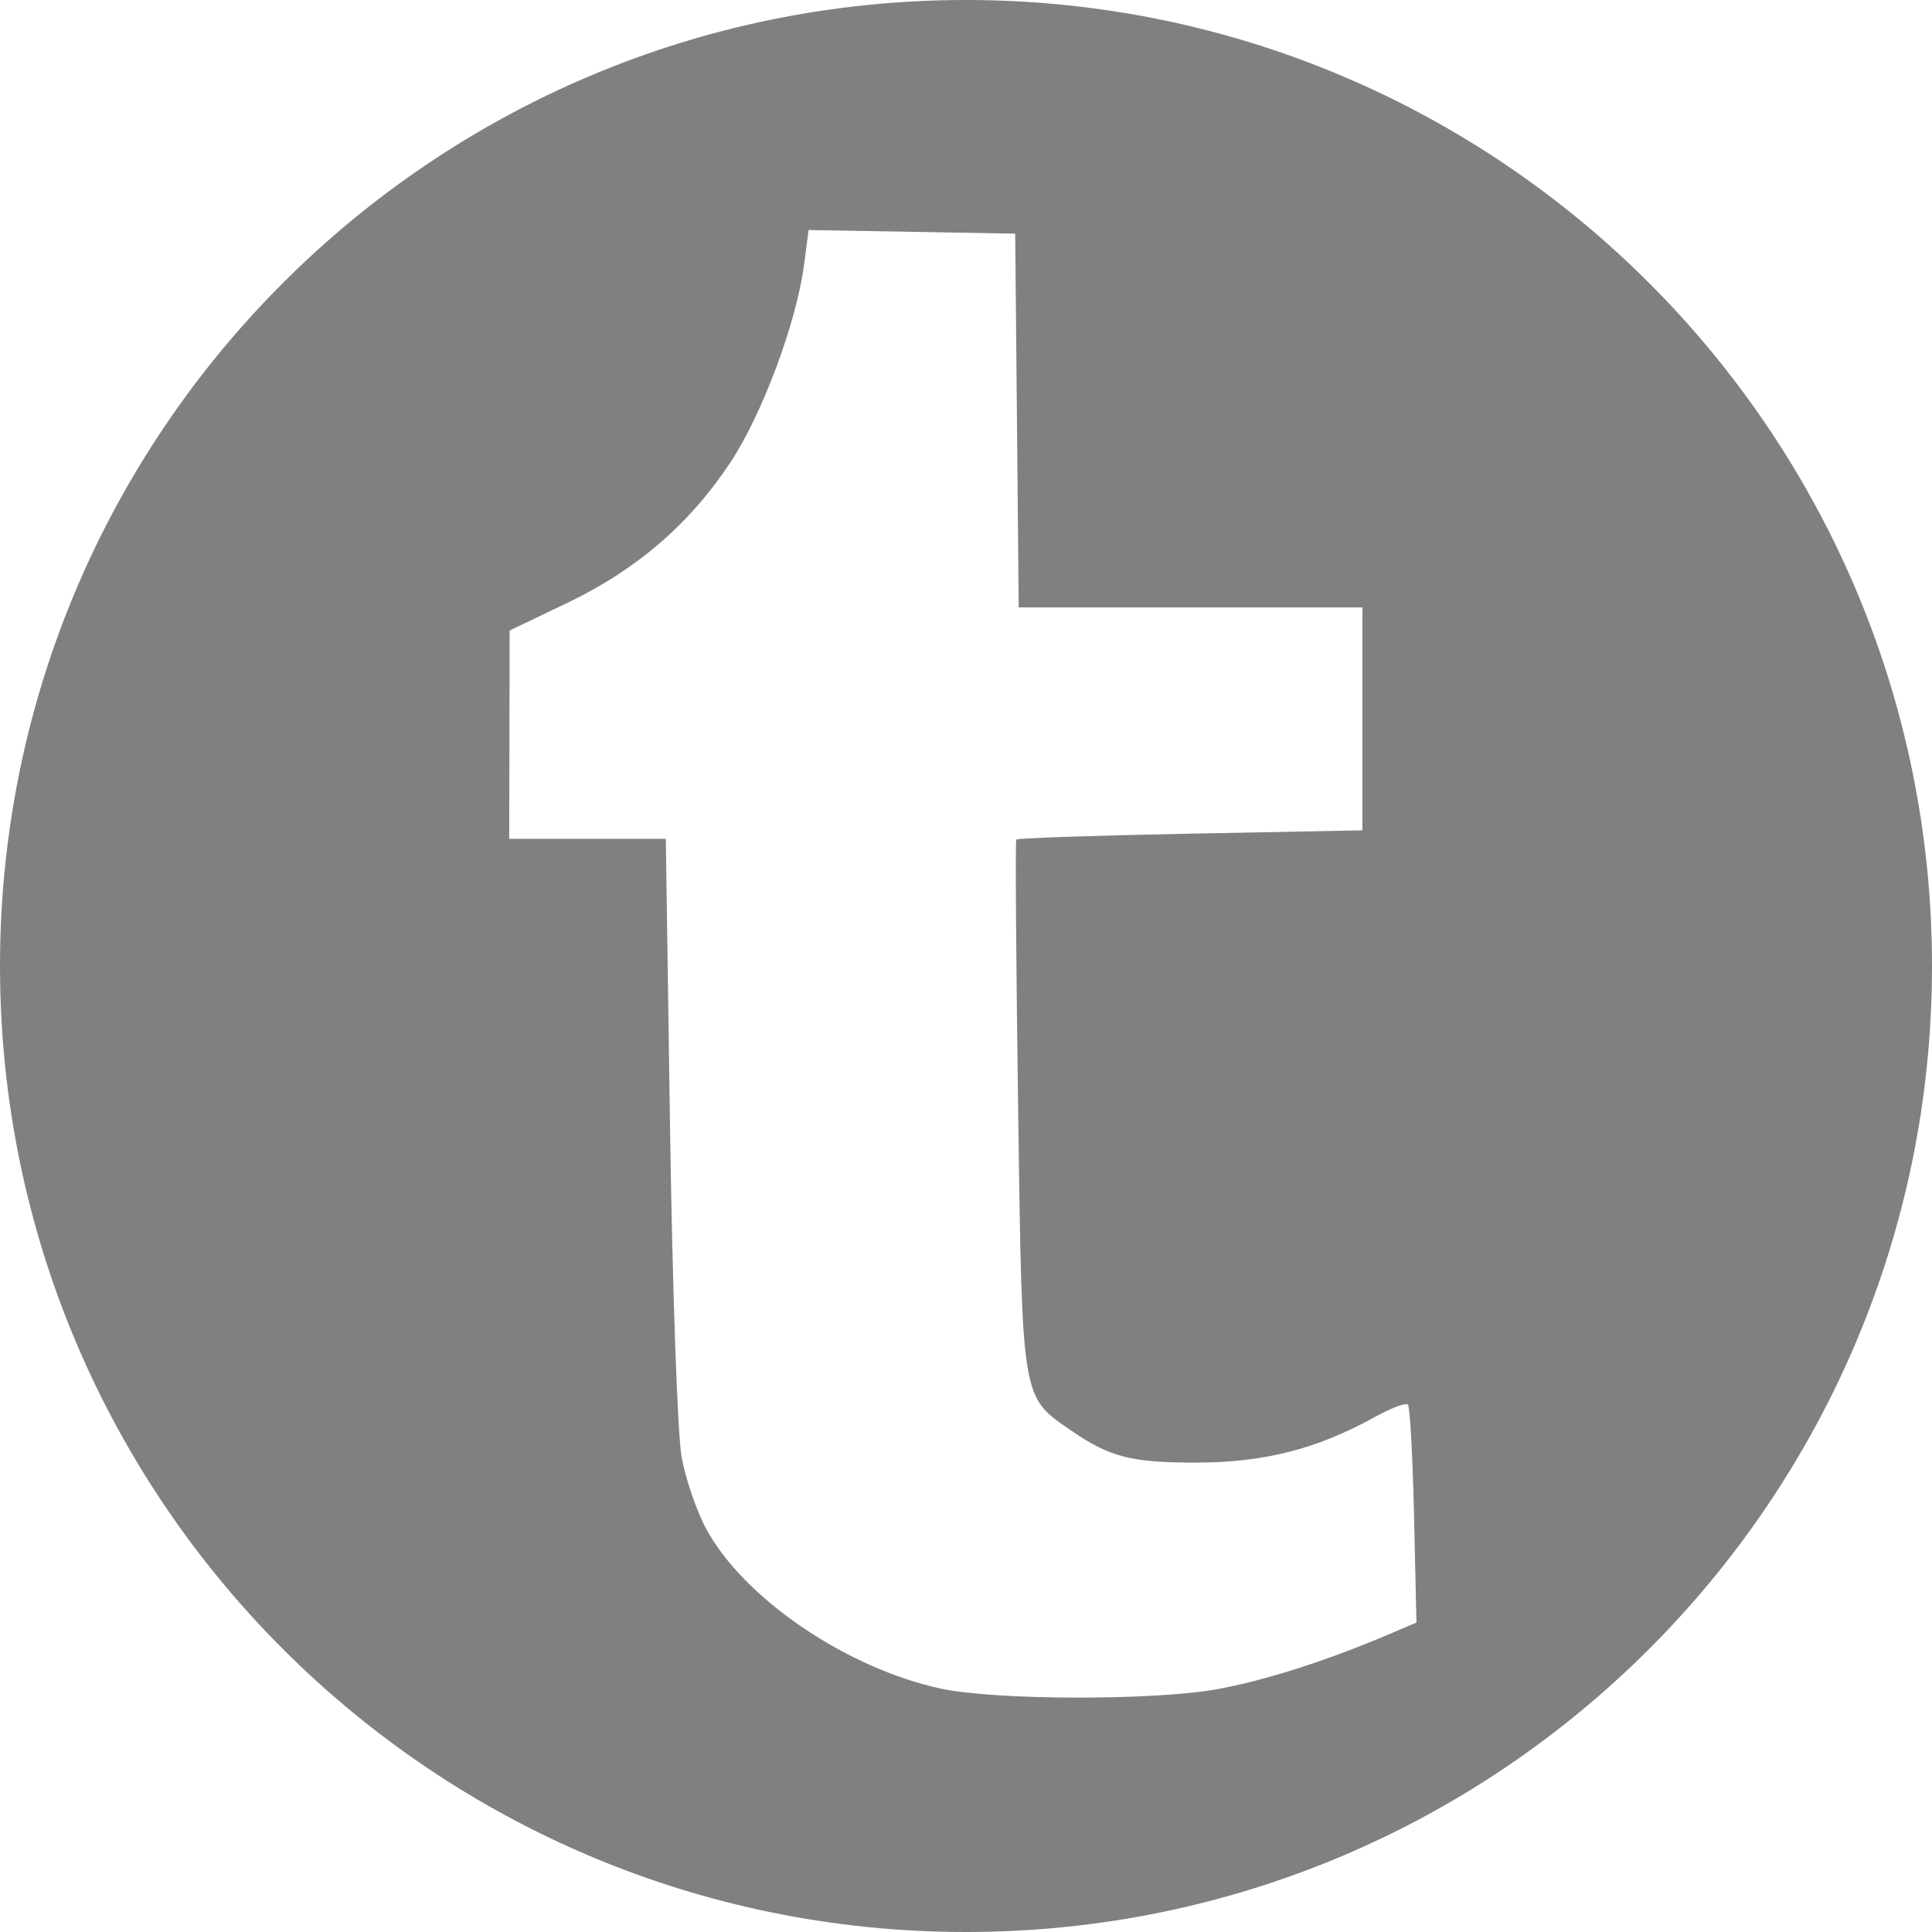
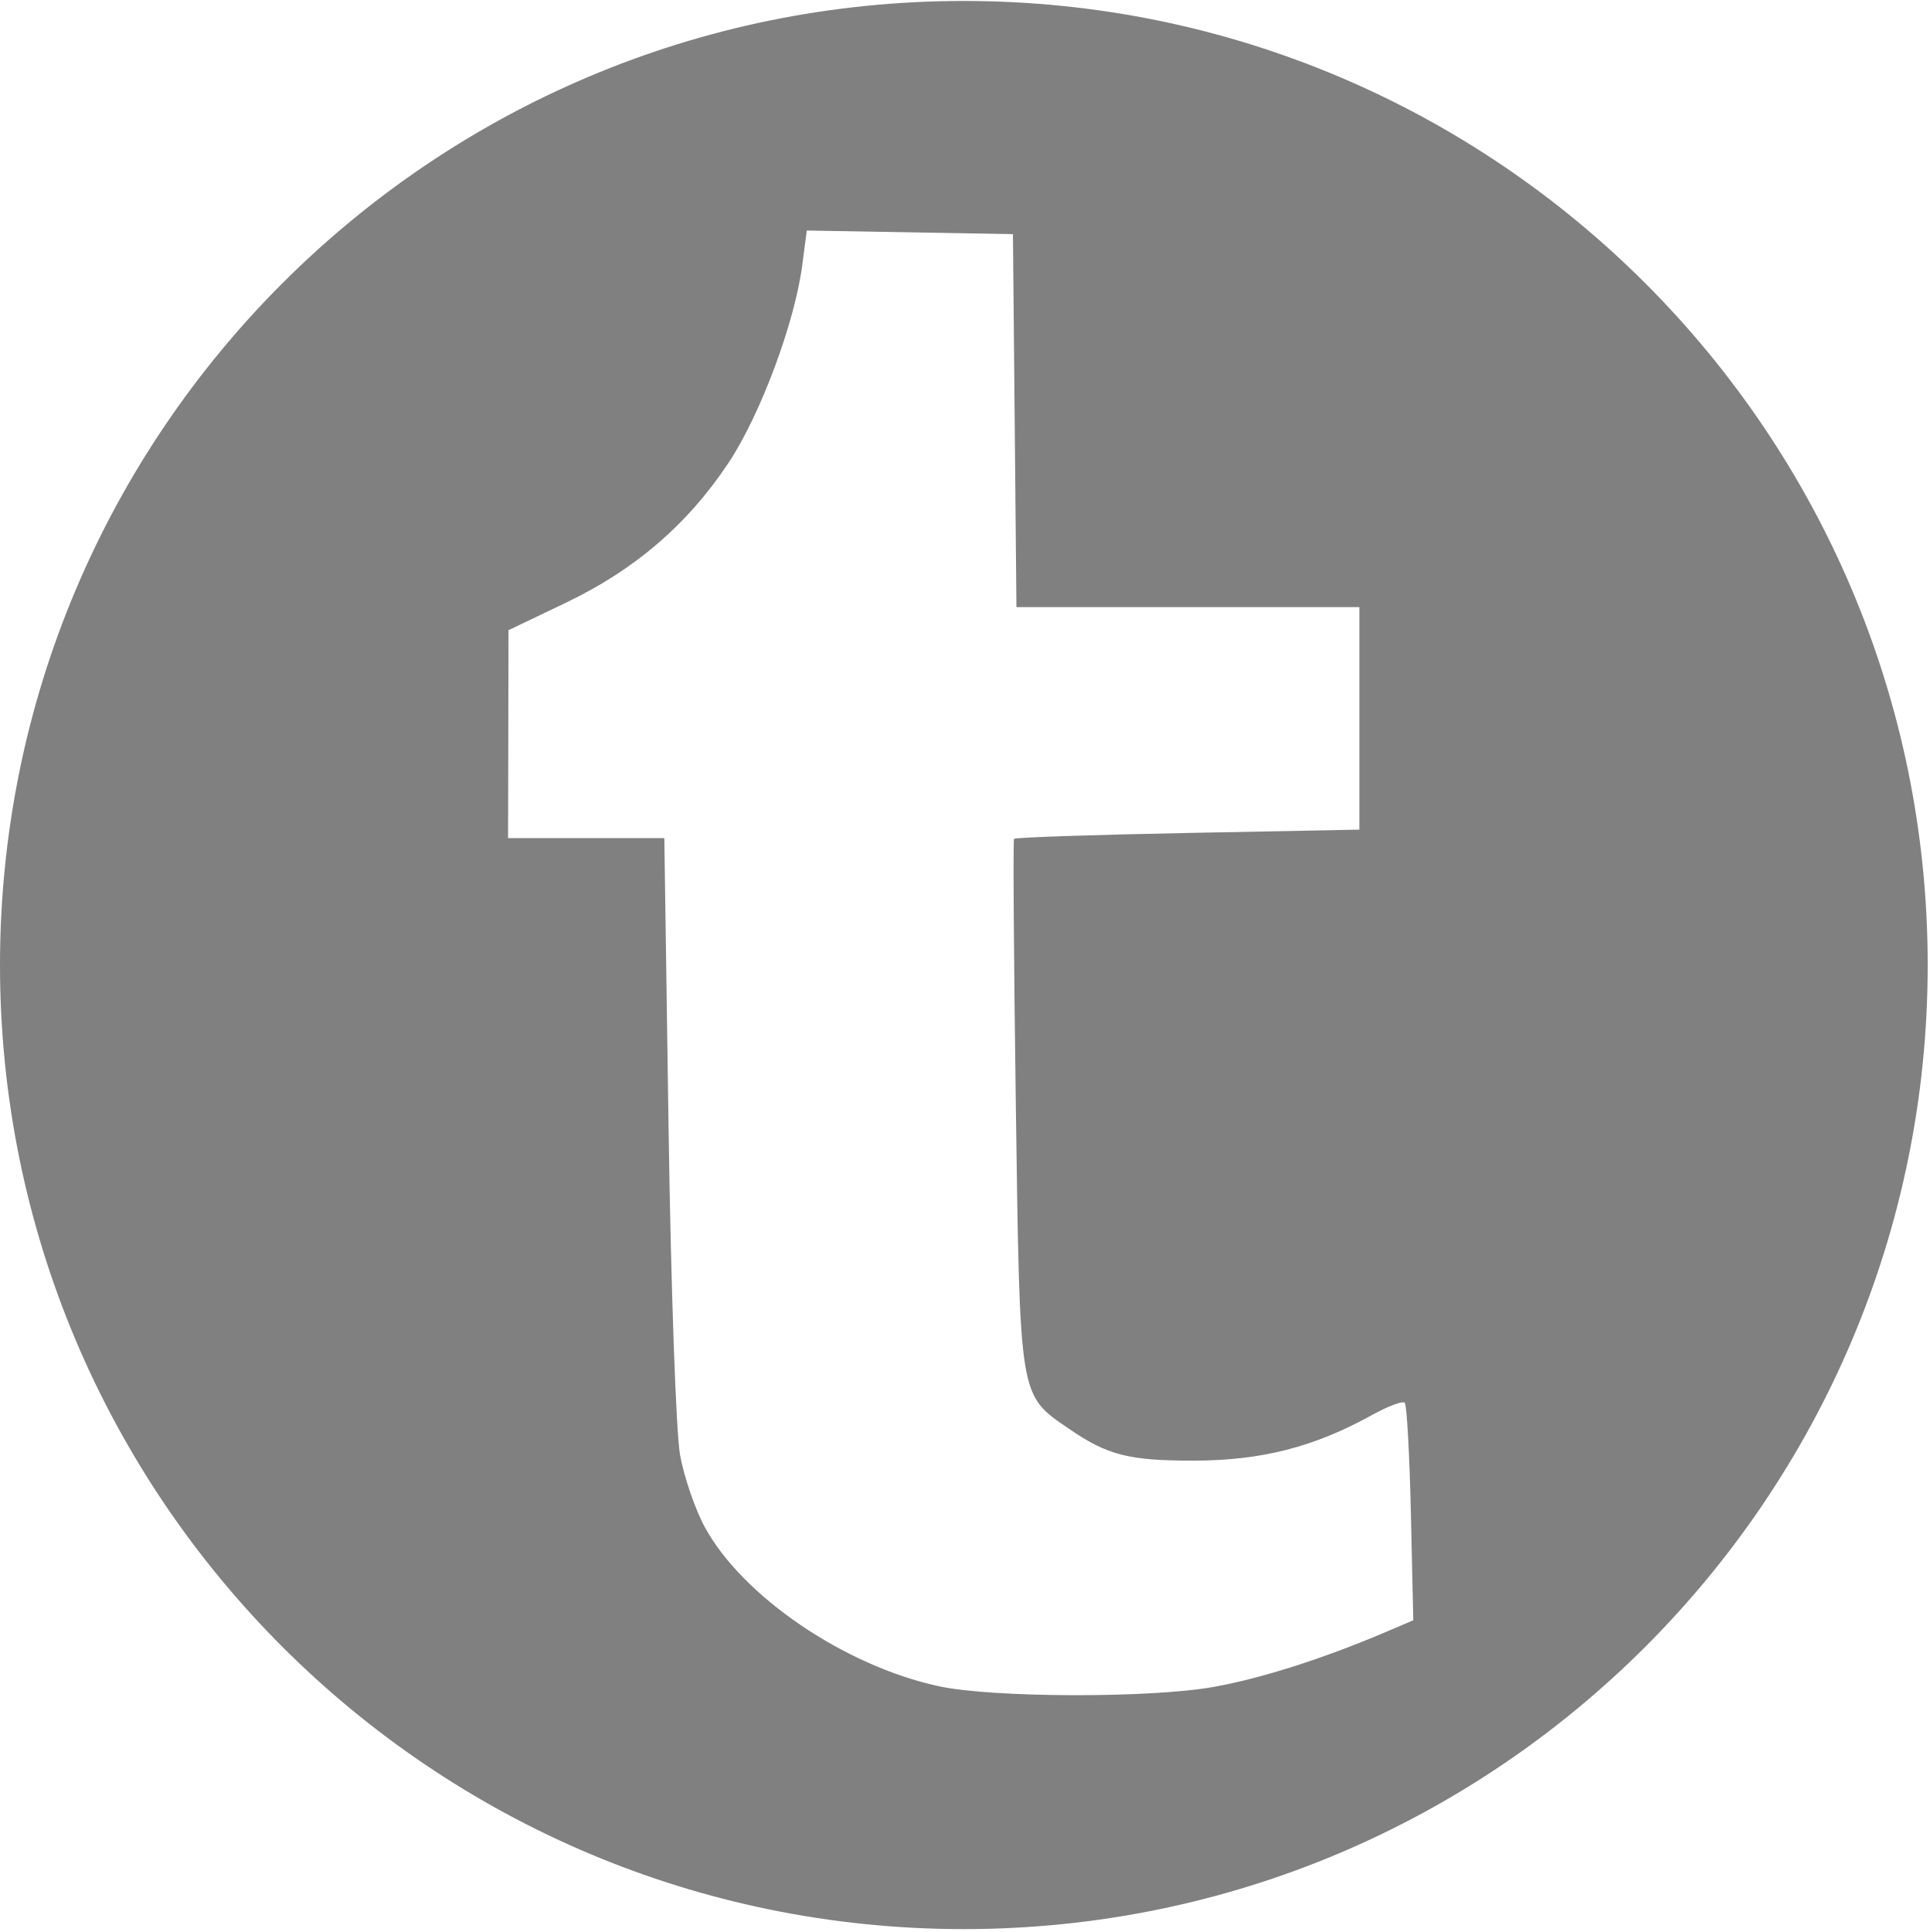
- <svg xmlns="http://www.w3.org/2000/svg" width="1000px" height="1000px" viewBox="0 0 1000 1000" version="1.1">
+ <svg xmlns="http://www.w3.org/2000/svg" width="1001px" height="1002px" viewBox="0 0 1001 1002" version="1.1">
  <description>Created with Sketch (http://www.bohemiancoding.com/sketch)</description>
  <defs />
  <g id="Page 1" fill="#D8D8D8" fill-rule="evenodd">
-     <g id="Tumblr" fill="#000000">
-       <g id="Page 1" fill="#D8D8D8">
-         <g id="Tumblr" fill="#000000">
-           <g id="Page 1" fill="#D8D8D8">
-             <g id="Circle_1_" fill="#000000">
-               <path d="M500,0 C223.858,0 0,223.858 0,500 C0,776.142 223.858,1000 500,1000 C776.142,1000 1000,776.142 1000,500 C1000,223.858 776.142,-1.1368684e-13 500,0 L500,0 L500,0 Z M418.531,119.062 L472,120 L525.469,120.938 L526.375,217.656 L527.281,314.375 L616.219,314.375 L705.188,314.375 L705.188,372.062 L705.188,429.781 L616.094,431.5 C567.091,432.442 526.568,433.826 526.031,434.562 C525.495,435.299 525.914,497.529 526.969,572.844 C529.114,725.931 528.553,722.647 554.469,740.469 C574.559,754.285 585.655,757.095 619.594,757.031 C654.467,756.966 681.845,749.937 711.688,733.406 C719.976,728.815 727.649,725.93 728.719,727 C729.789,728.07 731.217,753.911 731.906,784.406 L733.156,839.844 L718.312,846.156 C686.332,859.74 654.422,869.912 629.875,874.344 C596.975,880.284 514.851,880.083 486.844,874 C437.943,863.38 385.021,827.329 365.531,791.344 C360.606,782.25 354.89,765.578 352.812,754.281 C350.697,742.777 348.051,667.852 346.812,583.969 L344.625,434.188 L304.094,434.188 L263.562,434.188 L263.688,380.25 L263.781,326.344 L293.625,312.062 C329.379,294.952 356.704,271.455 377.906,239.562 C394.43,214.707 412.24,167.021 416.156,137.125 L418.531,119.062 L418.531,119.062 Z M418.531,119.062" id="path2983" fill="#808080" />
-             </g>
-           </g>
-         </g>
-       </g>
-     </g>
+     <path d="M500,0.5 C223.858,0.5 0,224.358 0,500.5 C0,776.642 223.858,1000.5 500,1000.5 C776.142,1000.5 1000,776.642 1000,500.5 C1000,224.358 776.142,0.5 500,0.5 L500,0.5 L500,0.5 Z M418.531,119.562 L472,120.5 L525.469,121.438 L526.375,218.156 L527.281,314.875 L616.219,314.875 L705.188,314.875 L705.188,372.562 L705.188,430.281 L616.094,432 C567.091,432.942 526.568,434.326 526.031,435.062 C525.495,435.799 525.914,498.029 526.969,573.344 C529.114,726.431 528.553,723.147 554.469,740.969 C574.559,754.785 585.655,757.595 619.594,757.531 C654.467,757.466 681.845,750.437 711.688,733.906 C719.976,729.315 727.649,726.43 728.719,727.5 C729.789,728.57 731.217,754.411 731.906,784.906 L733.156,840.344 L718.312,846.656 C686.332,860.24 654.422,870.412 629.875,874.844 C596.975,880.784 514.851,880.583 486.844,874.5 C437.943,863.88 385.021,827.829 365.531,791.844 C360.606,782.75 354.89,766.078 352.812,754.781 C350.697,743.277 348.051,668.352 346.812,584.469 L344.625,434.688 L304.094,434.688 L263.562,434.688 L263.688,380.75 L263.781,326.844 L293.625,312.562 C329.379,295.452 356.704,271.955 377.906,240.062 C394.43,215.207 412.24,167.521 416.156,137.625 L418.531,119.562 L418.531,119.562 Z M418.531,119.562" id="Tumblr" fill="#808080" />
  </g>
</svg>
